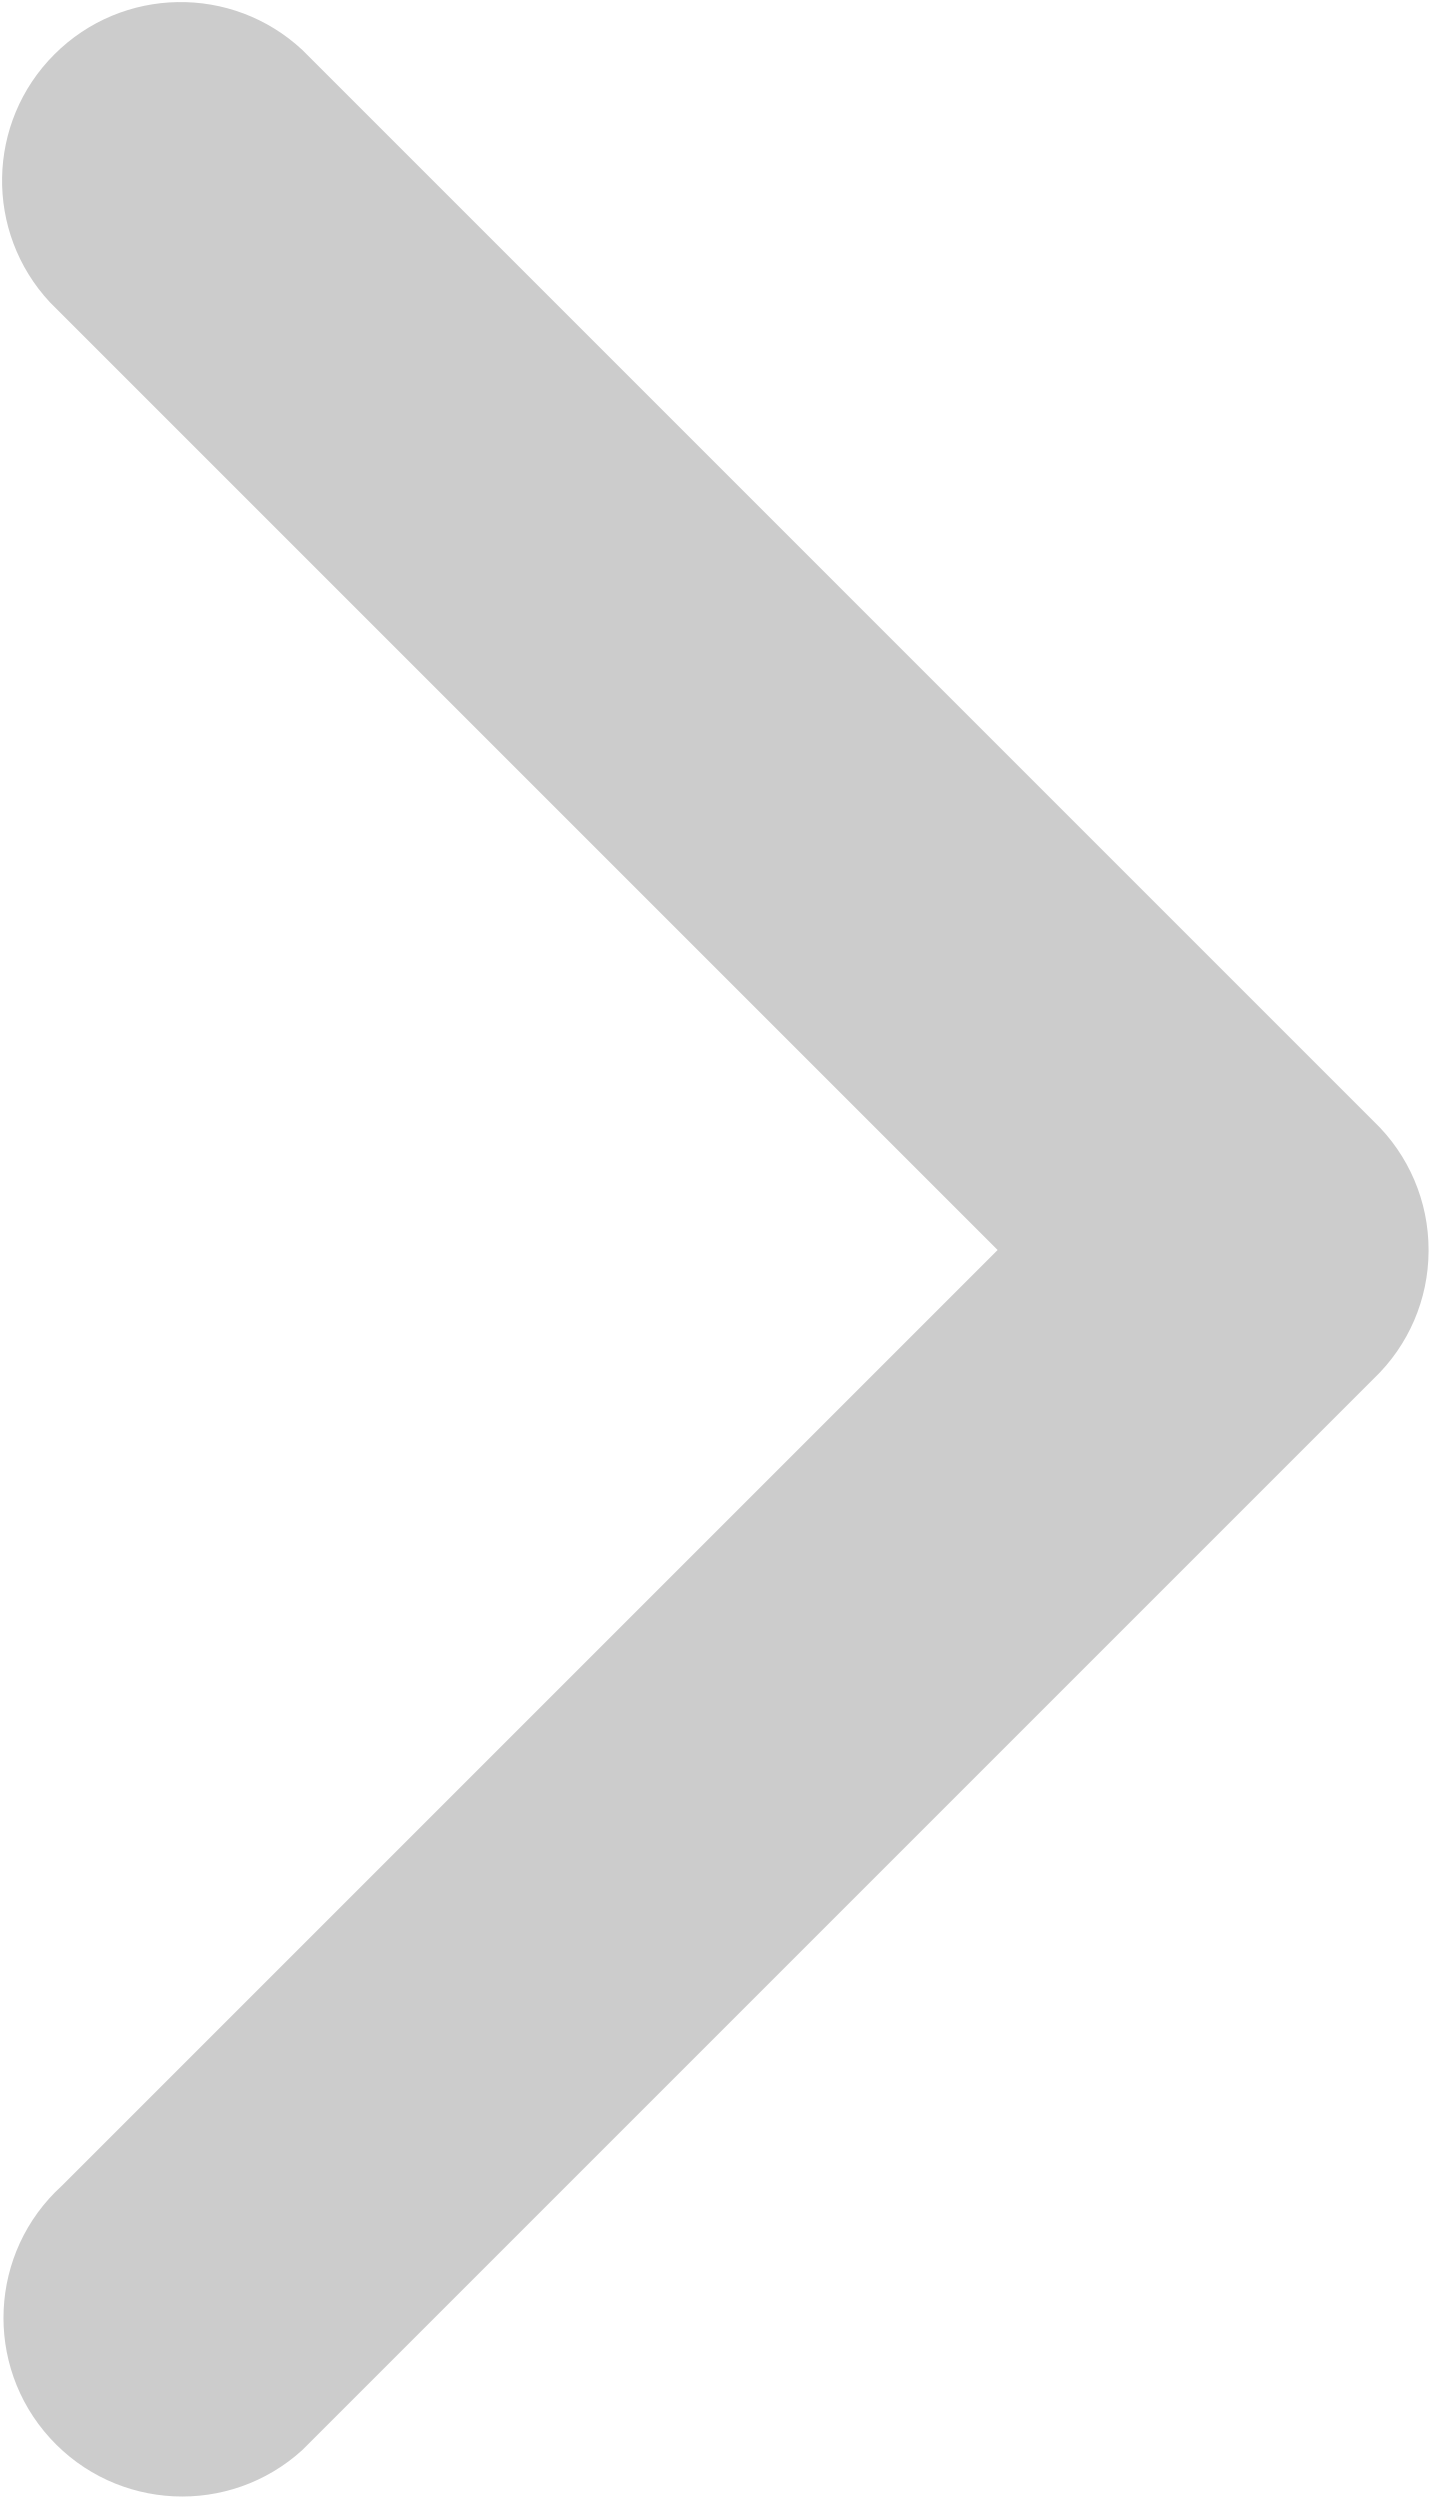
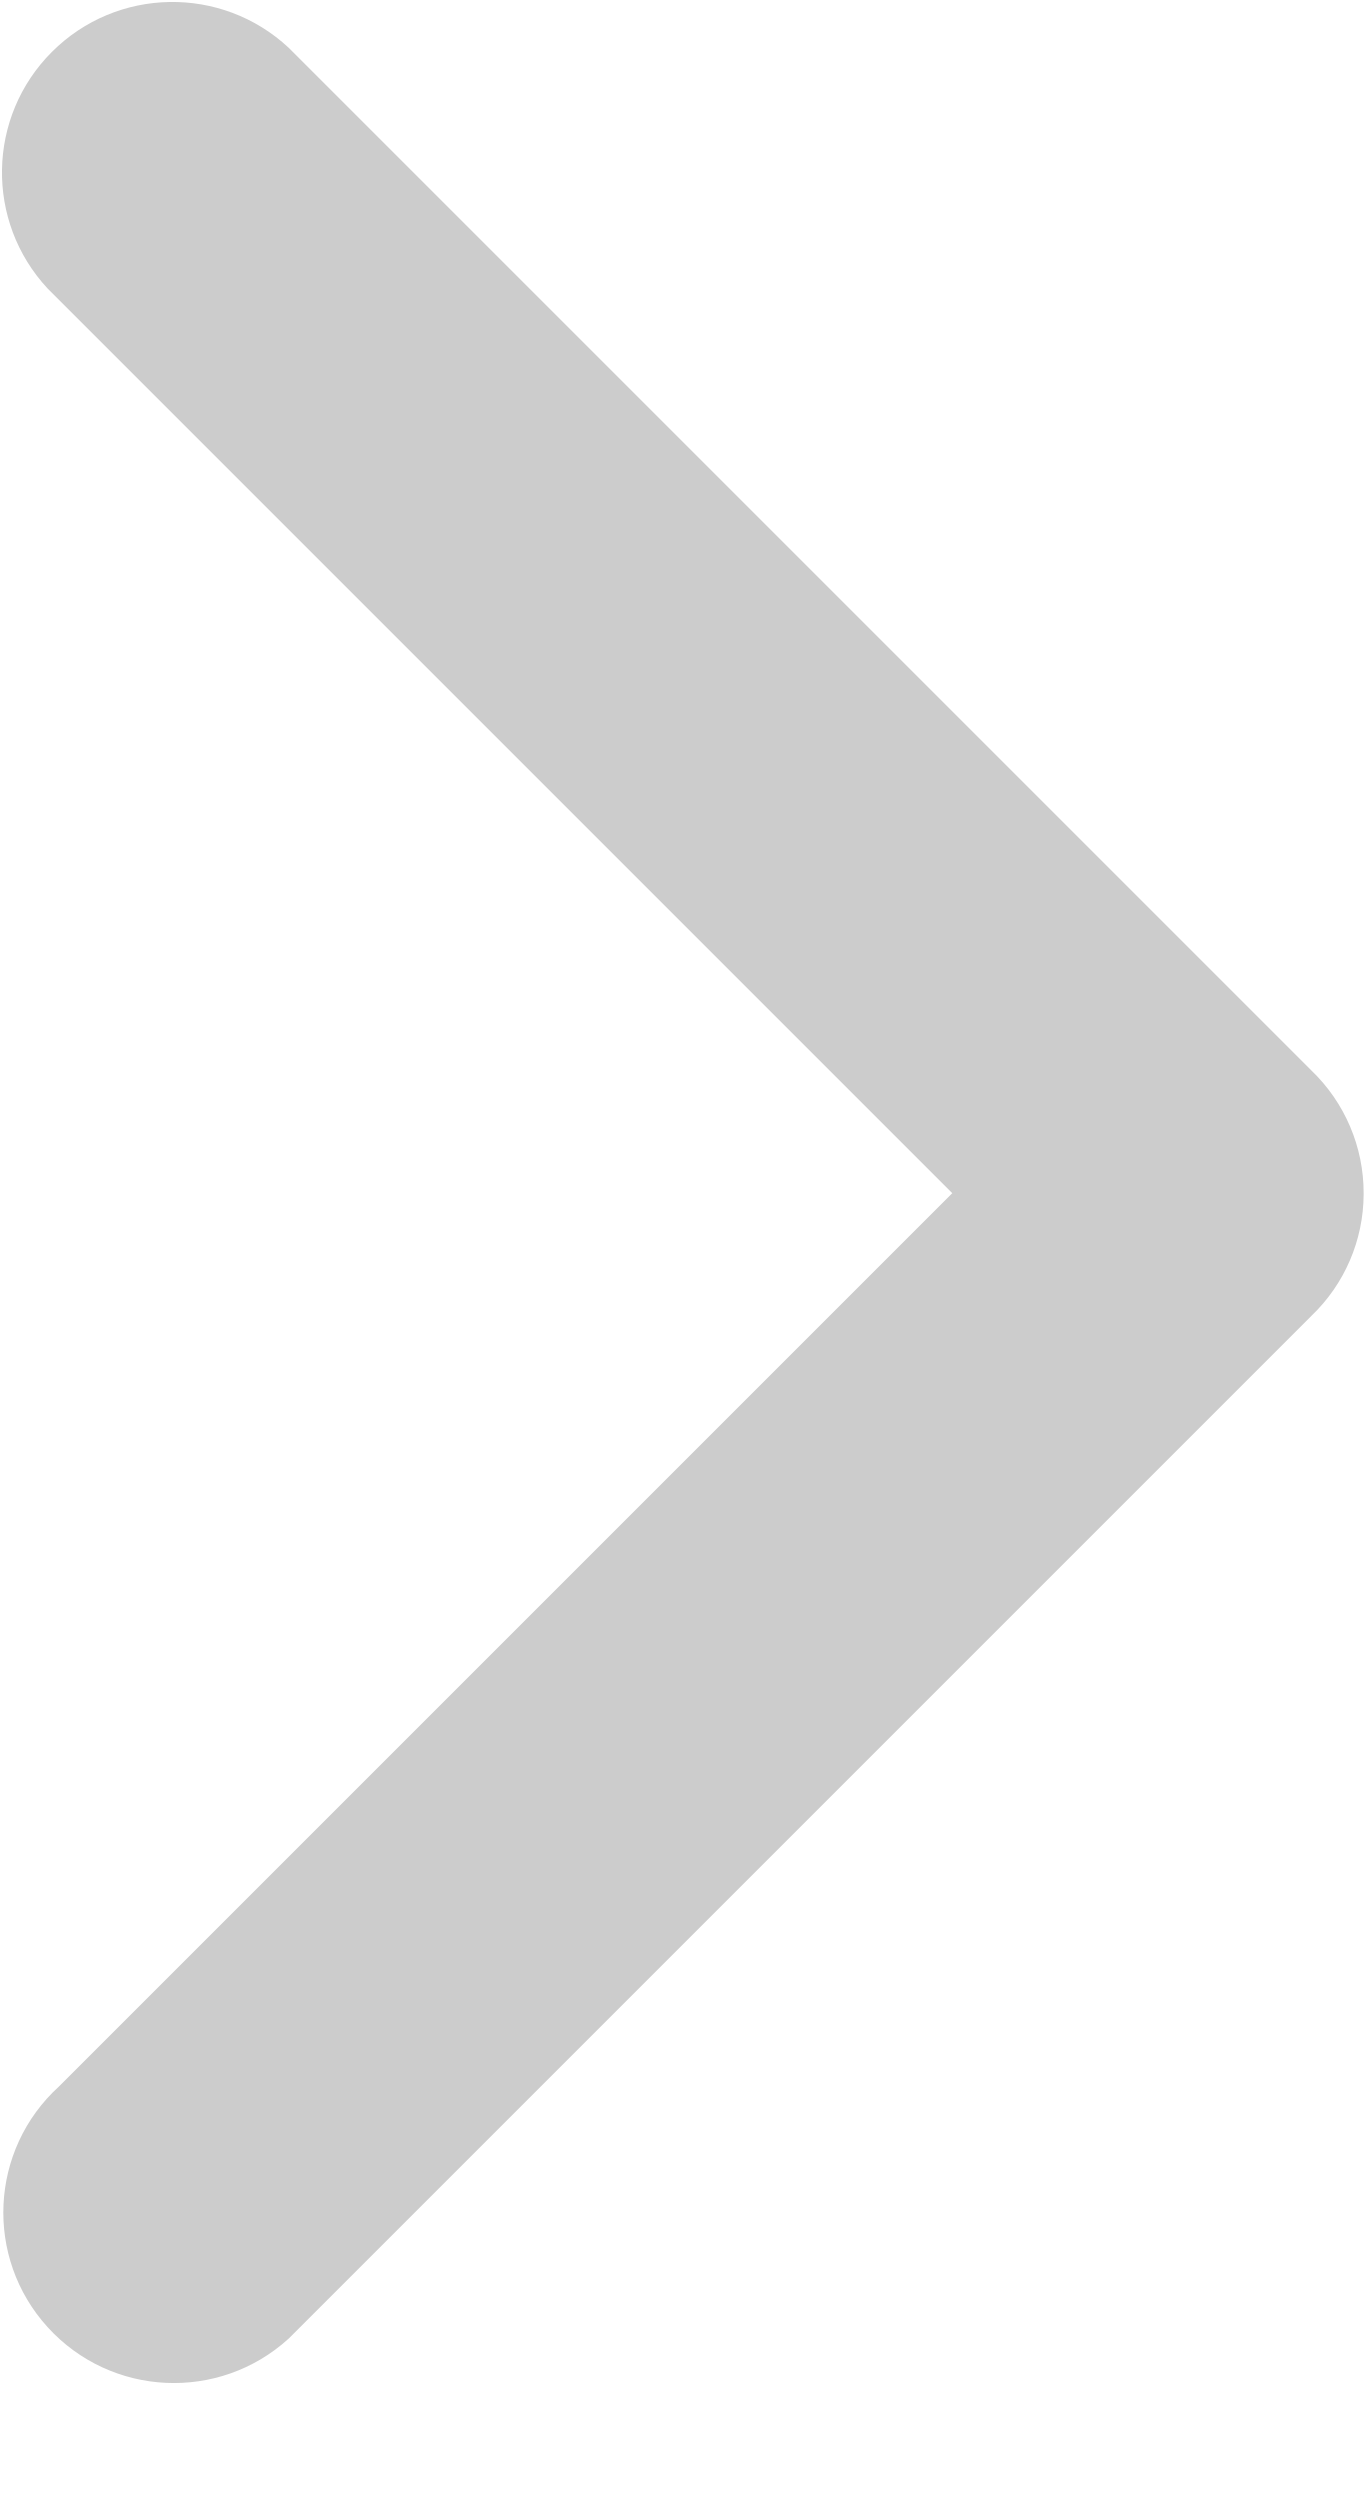
- <svg xmlns="http://www.w3.org/2000/svg" width="12" height="21" viewBox="0 0 12 21">
+ <svg xmlns="http://www.w3.org/2000/svg" width="12" height="22" viewBox="0 0 12 22">
  <defs>
    <style>
      .cls-1 {
        fill: #ccc;
        fill-rule: evenodd;
      }
    </style>
  </defs>
  <path id="ARROW_DOWN_copy" data-name="ARROW / DOWN copy" class="cls-1" d="M1523.52,7412.86l7.86-7.86-7.96-7.96h0a1.5,1.5,0,0,1,2.12-2.12h0l9,9h0a1.493,1.493,0,0,1,.46,1.08h0v0.01a1.488,1.488,0,0,1-.46,1.07h0l-9,9h0A1.5,1.5,0,1,1,1523.52,7412.86Z" transform="translate(-1523 -7394.5)" />
</svg>
